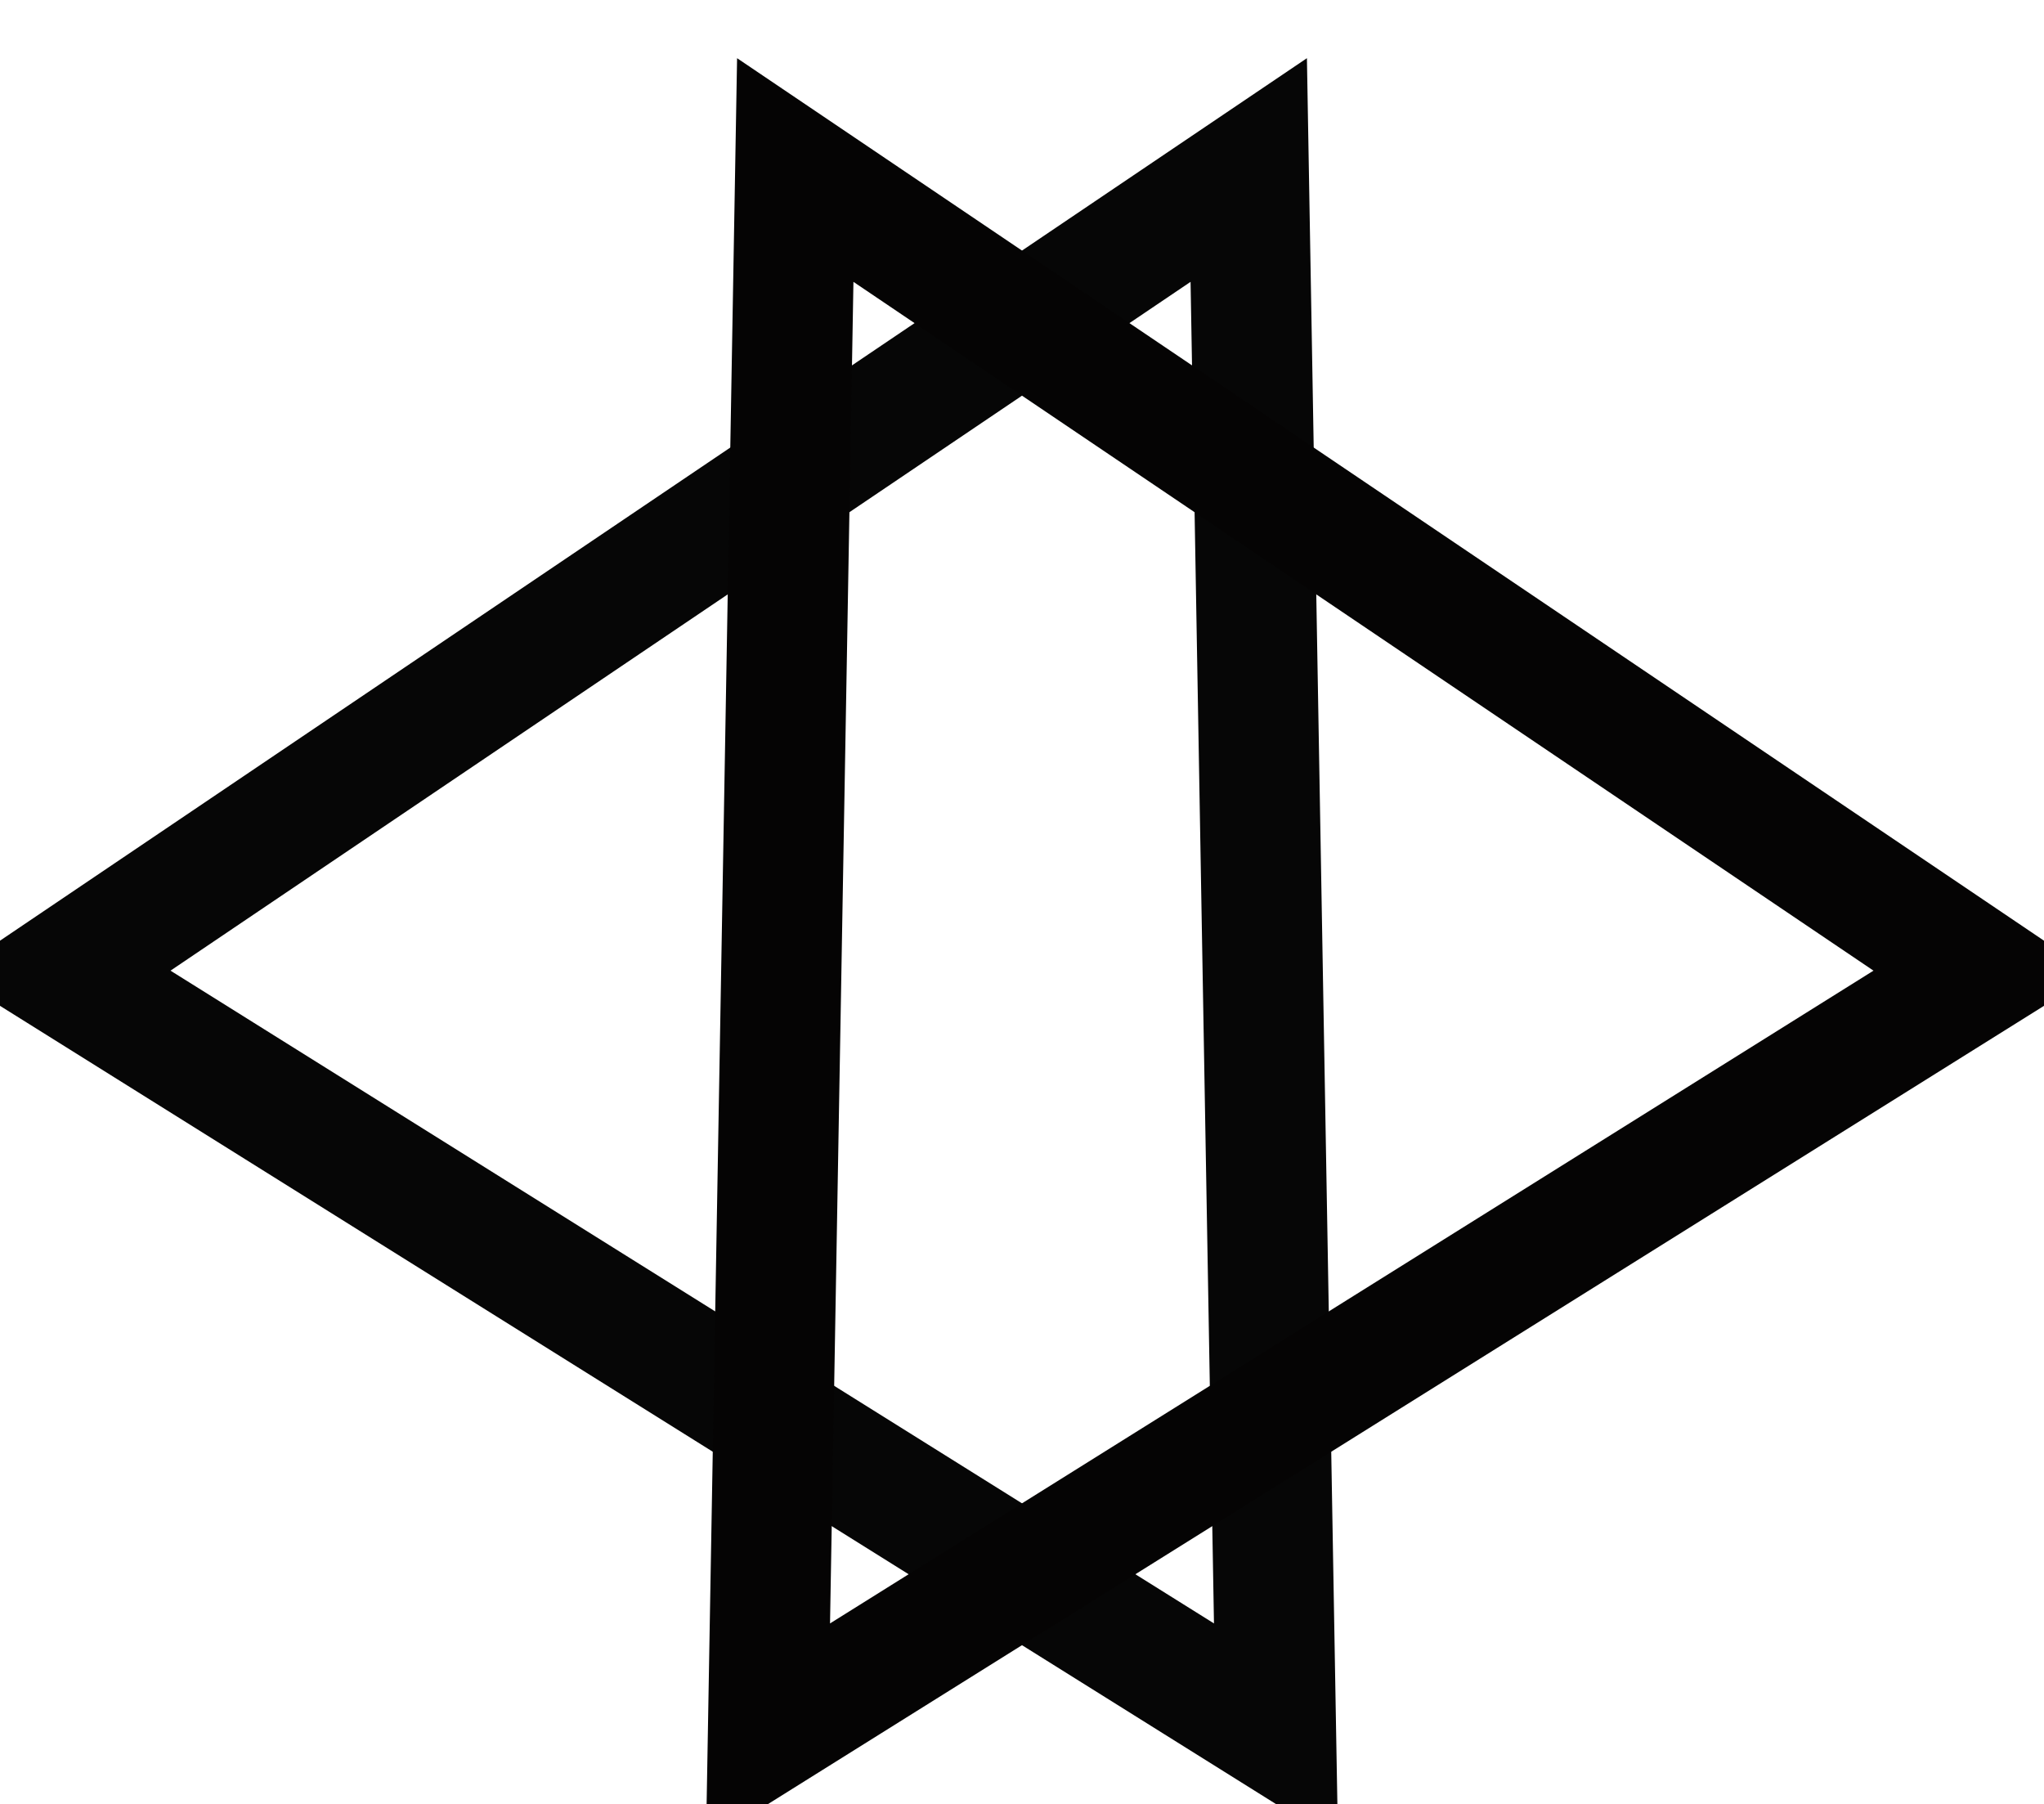
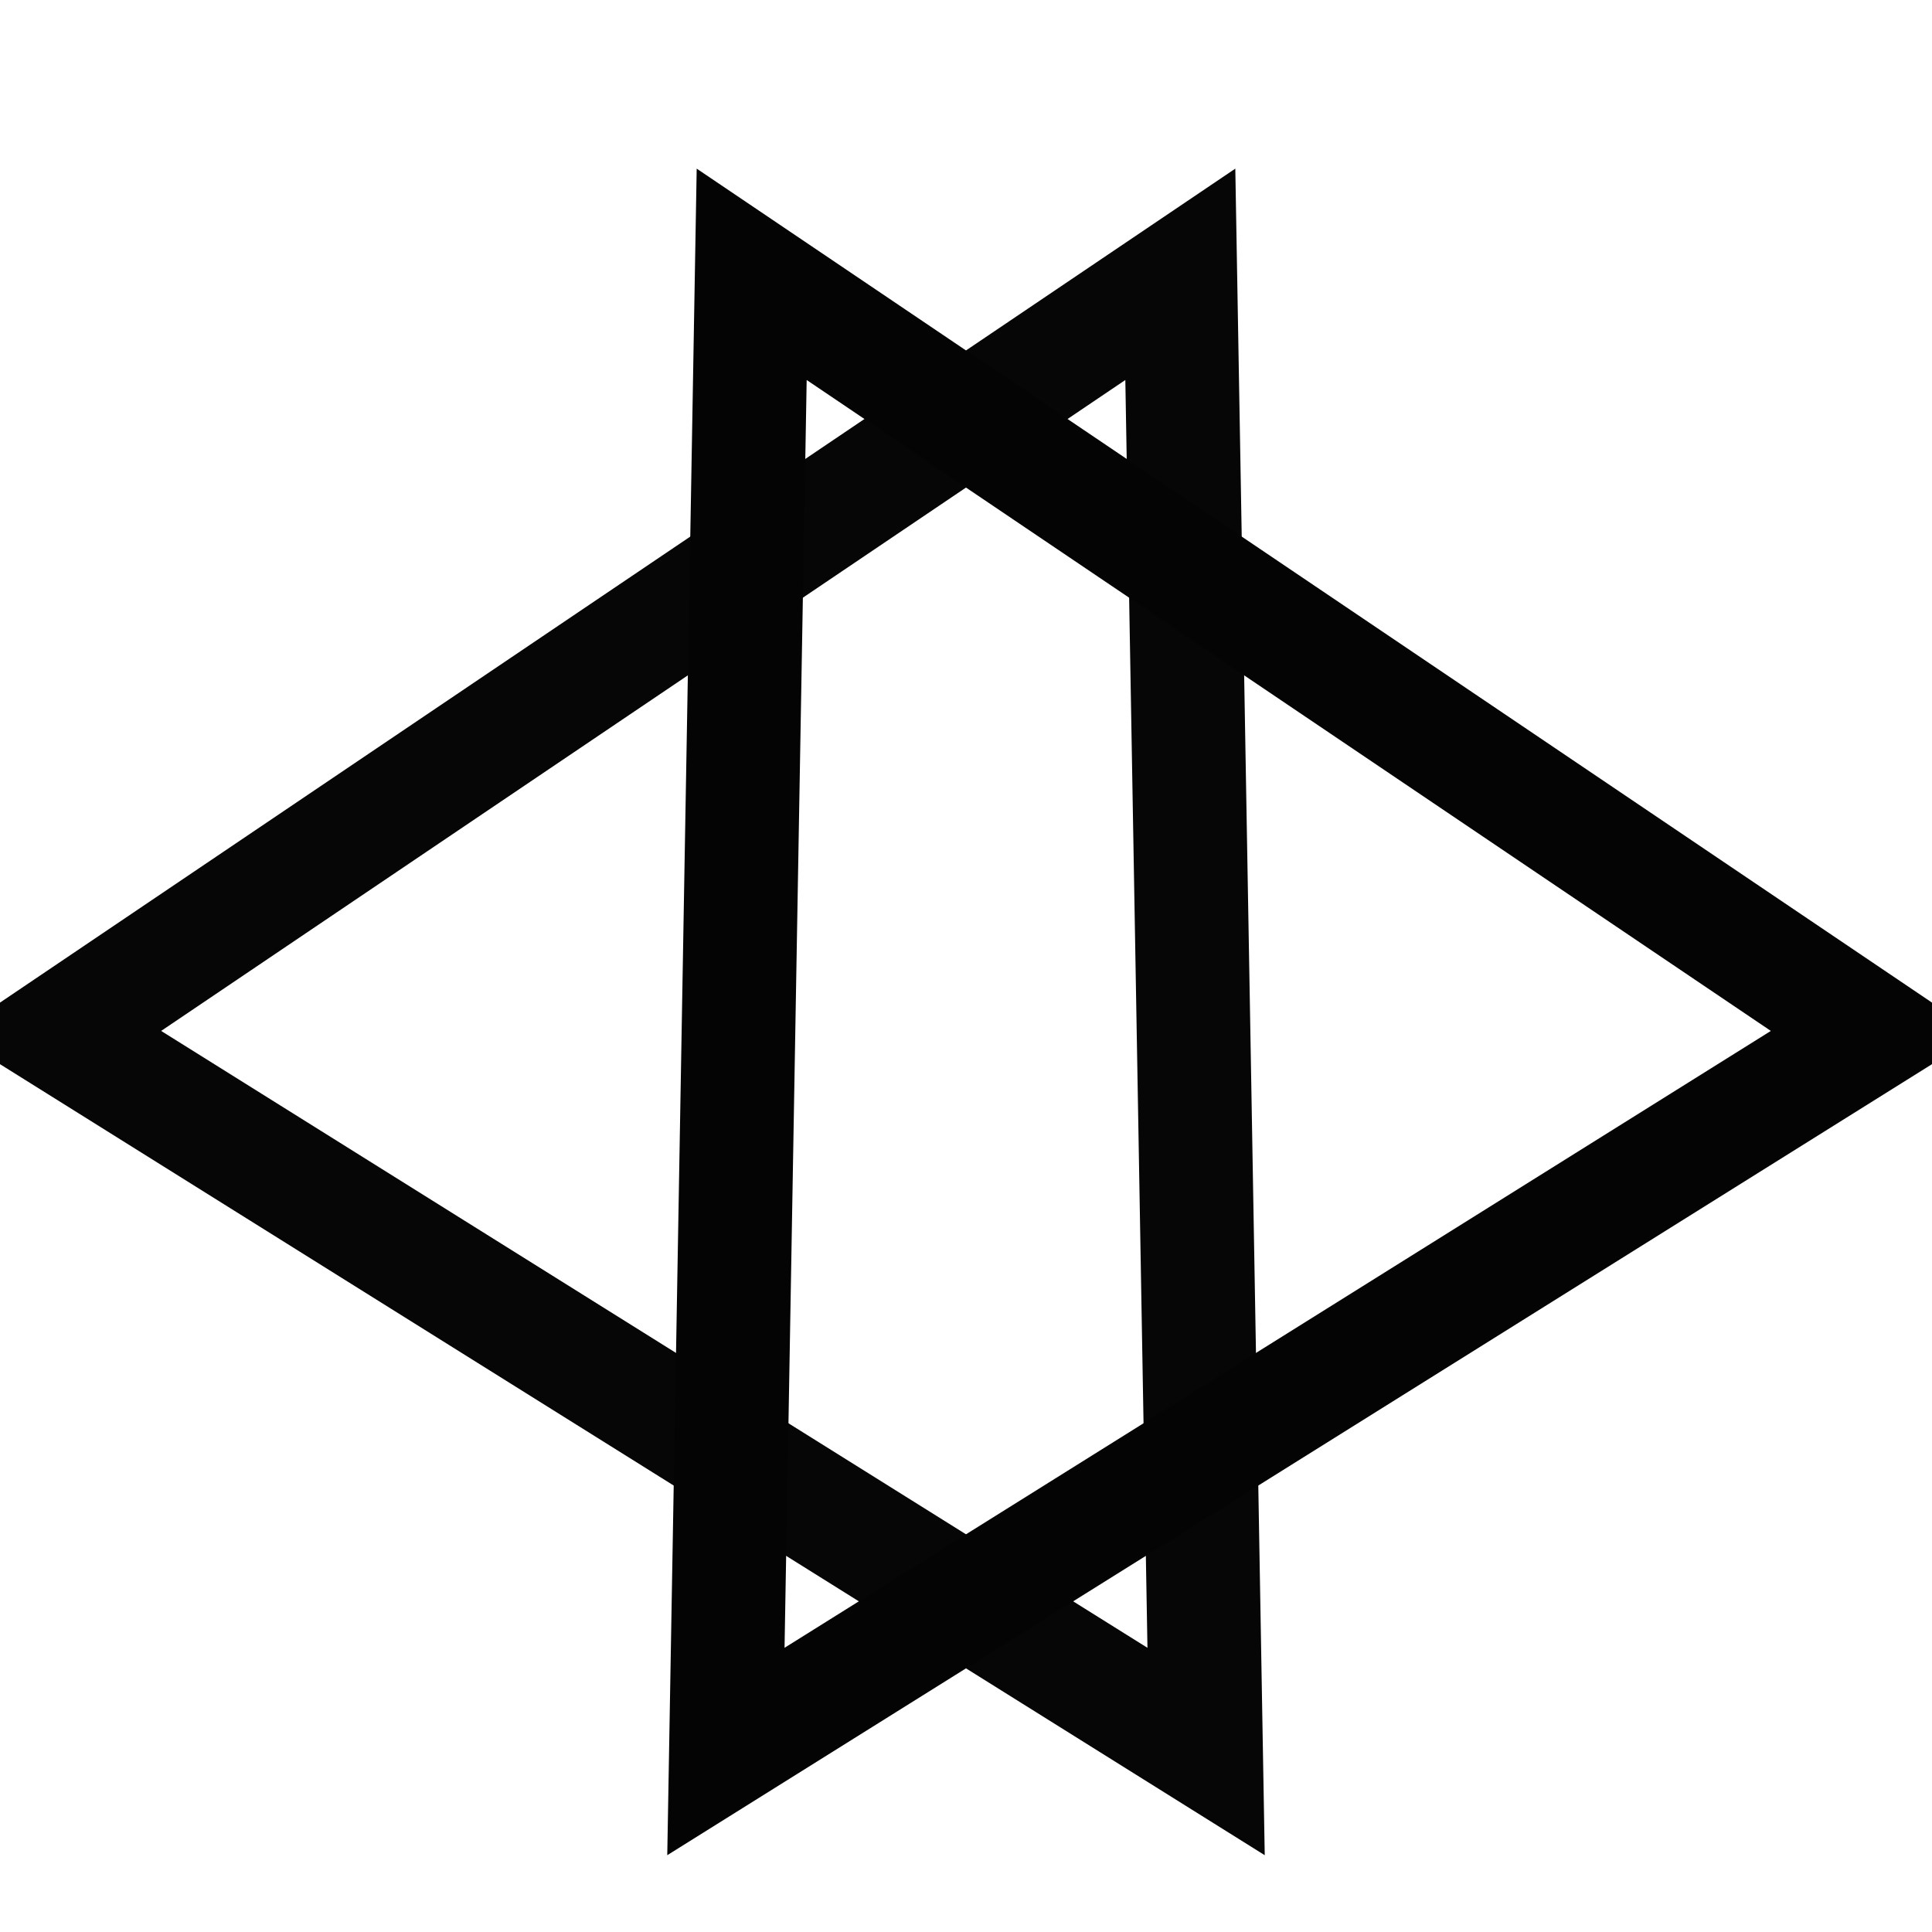
- <svg xmlns="http://www.w3.org/2000/svg" width="17px" height="15px" viewBox="0 0 17 15" version="1.1">
+ <svg xmlns="http://www.w3.org/2000/svg" width="19px" height="19px" viewBox="0 0 17 15" version="1.1">
  <defs />
  <g id="Page-1" stroke="none" stroke-width="1" fill="none" fill-rule="evenodd">
    <g id="Group-9" transform="translate(0, 1)">
-       <polygon id="Triangle" stroke="#060606" transform="translate(5.5, 7) rotate(269) translate(-5.5, -7) " points="5.5 2 12 12 -1 12" />
-       <polygon id="Triangle" stroke="#050404" transform="translate(11.5, 7) rotate(91) translate(-11.5, -7) " points="11.5 2 18 12 5 12" />
+       <polygon id="Triangle" stroke="#060606" transform="translate(5.5, 7) rotate(269) translate(-5.5, -7) " points="5.5 2 12 12 -1 12">
+             </polygon>
+       <polygon id="Triangle" stroke="#050404" transform="translate(11.5, 7) rotate(91) translate(-11.5, -7) " points="11.5 2 18 12 5 12">
+             </polygon>
+       <animateTransform attributeName="transform" attributeType="XML" type="rotate" from="360 9 7" to="0 9 7" dur="10s" repeatCount="indefinite" />
    </g>
  </g>
</svg>
